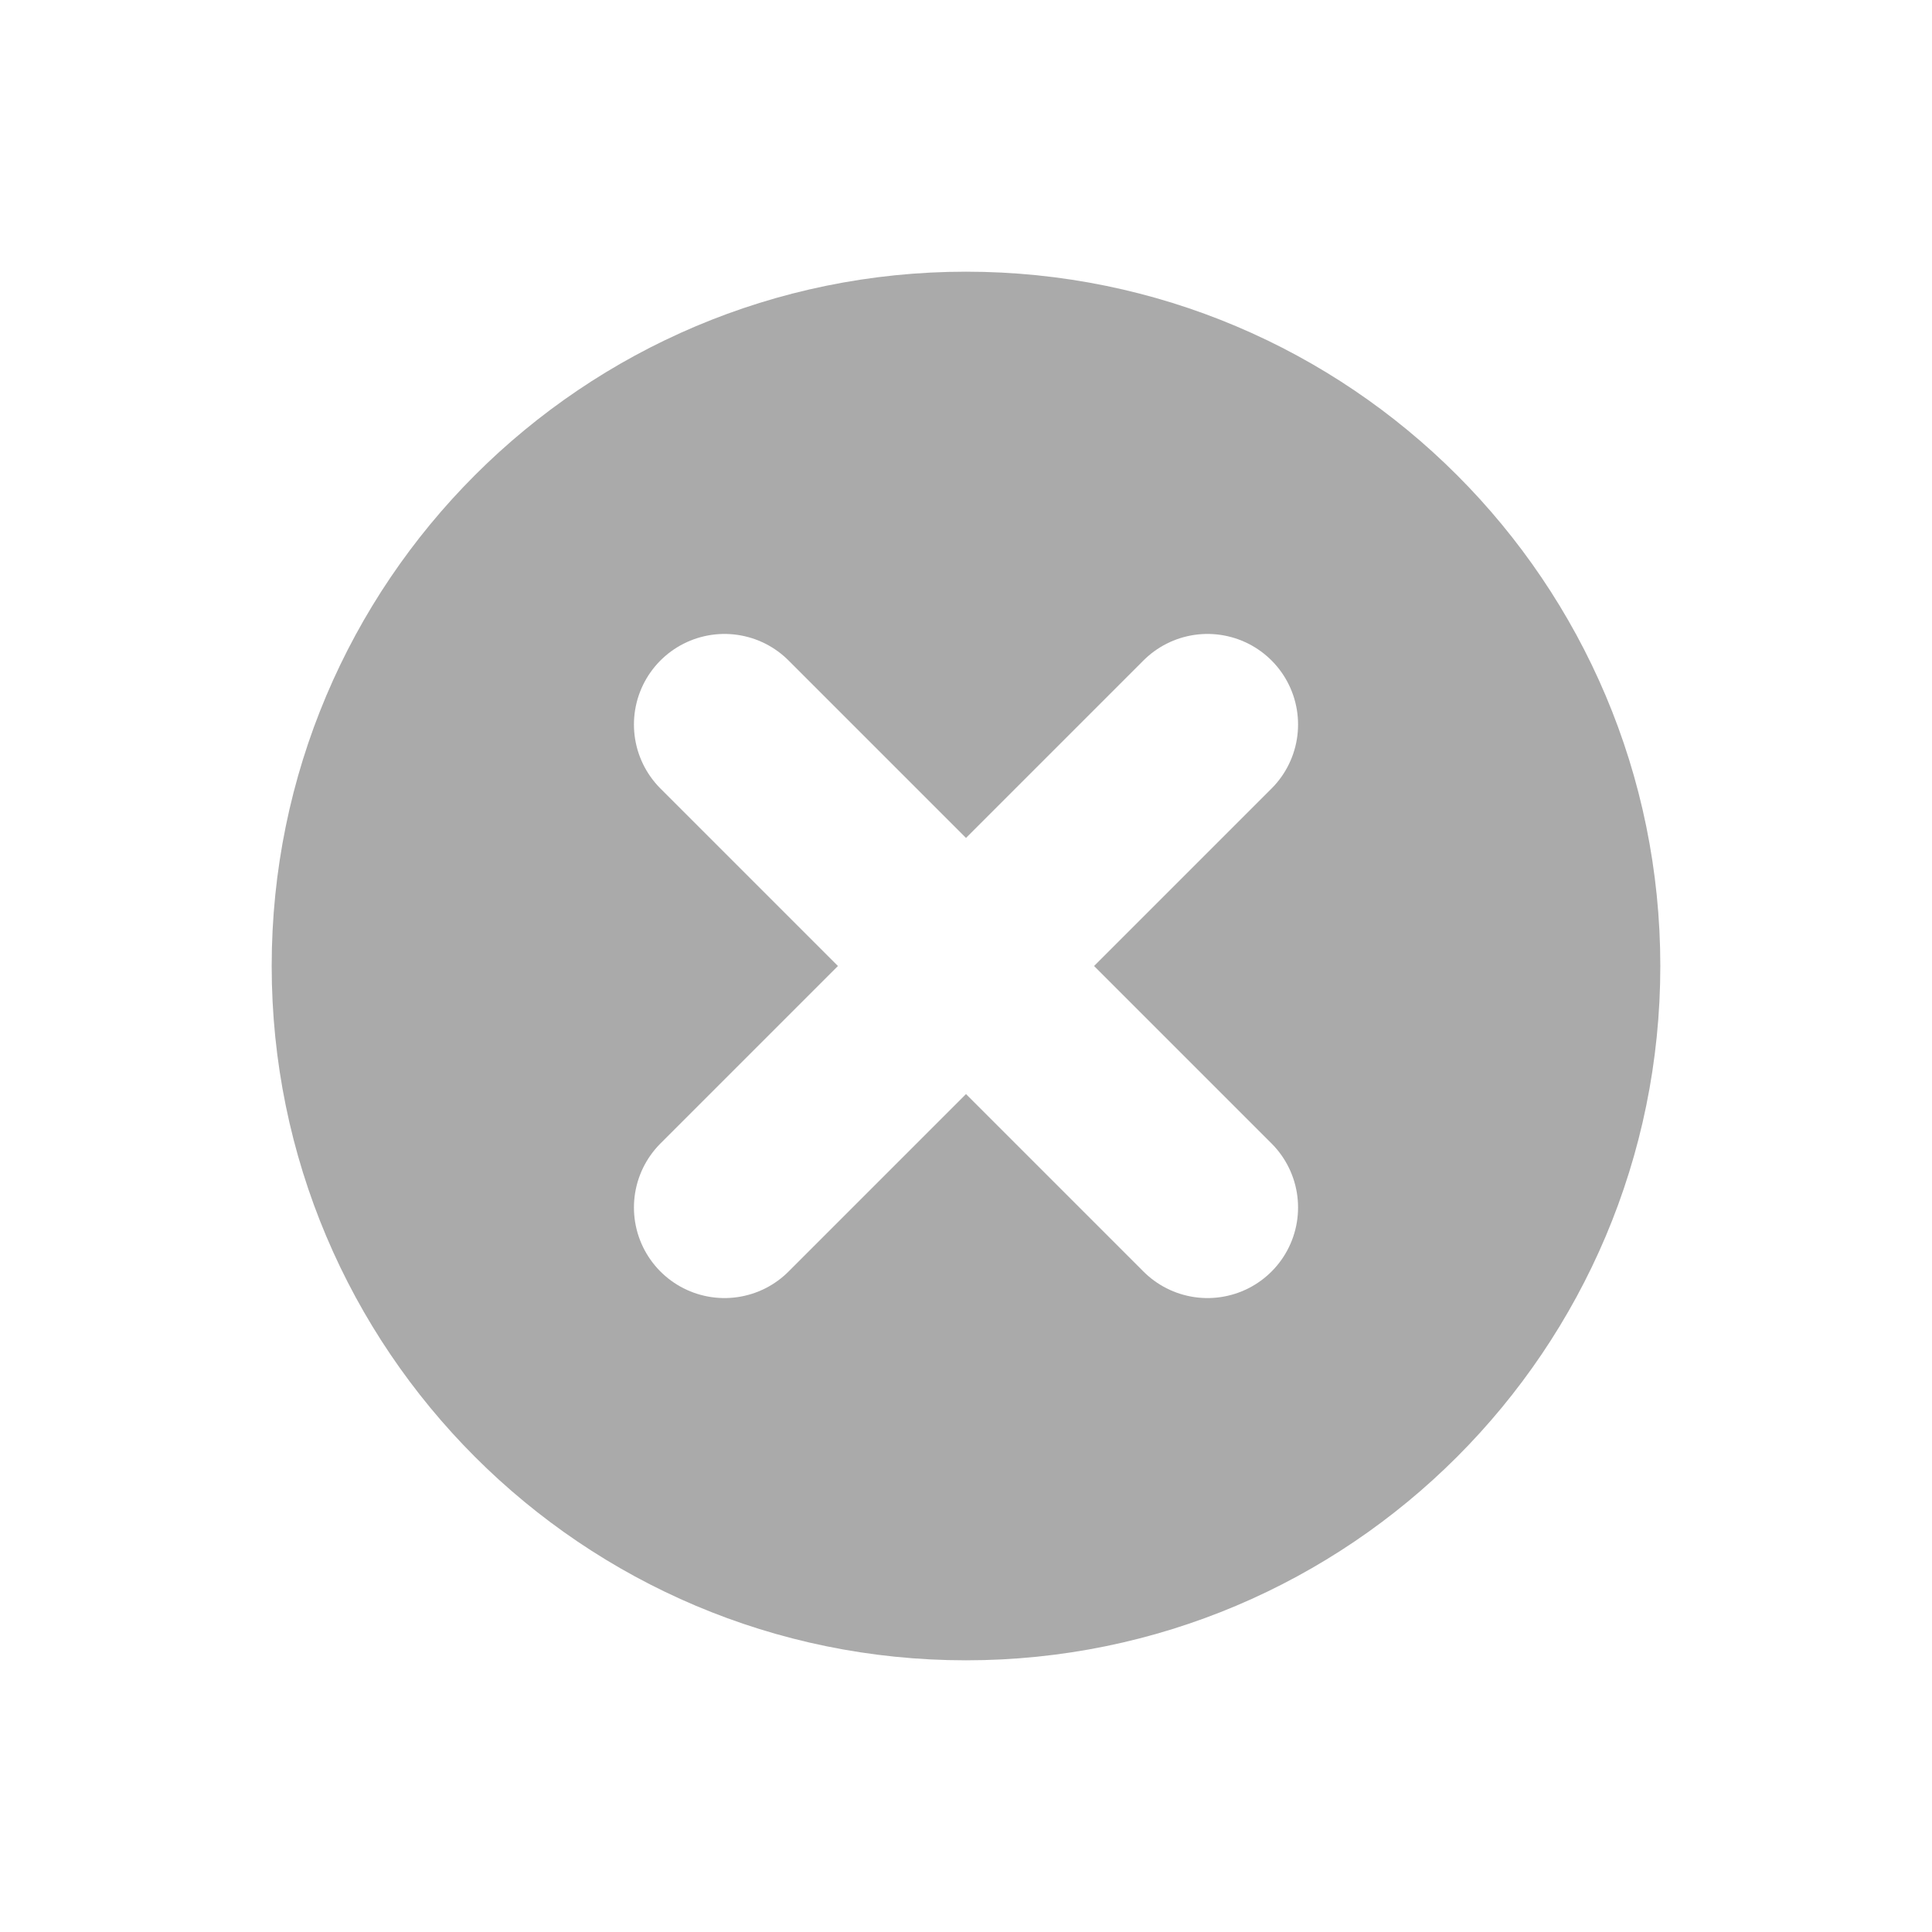
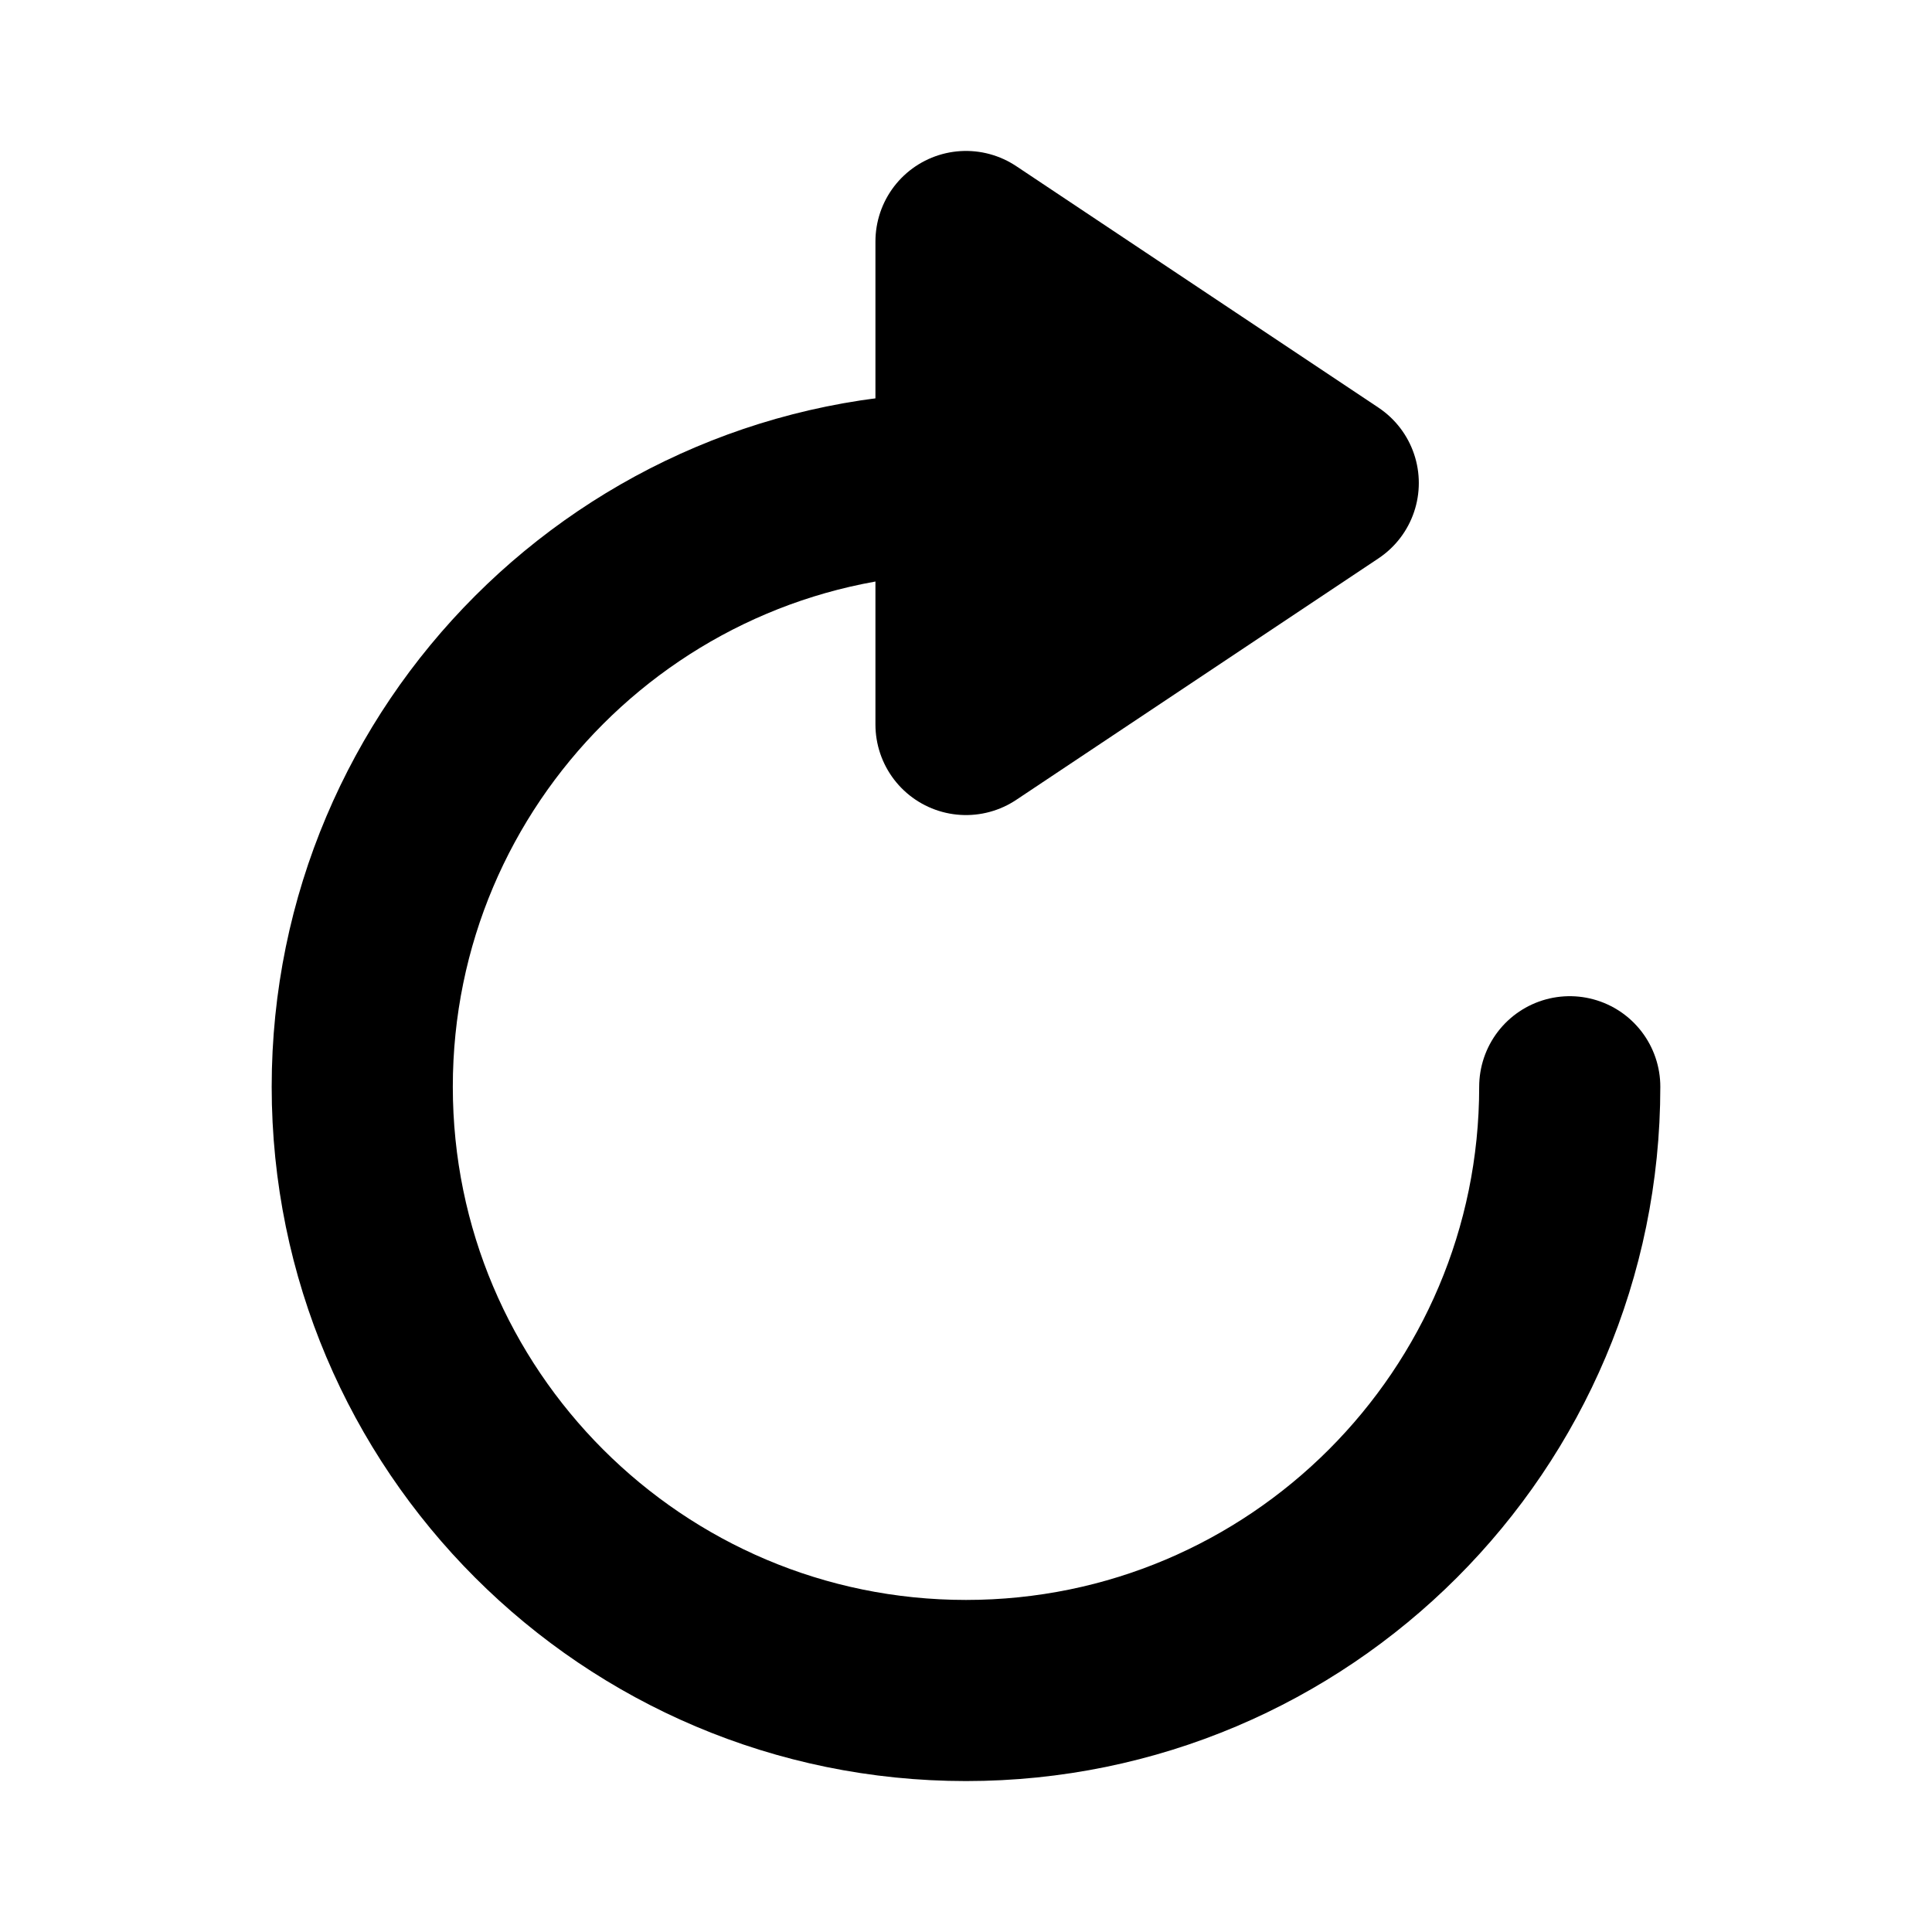
- <svg xmlns="http://www.w3.org/2000/svg" version="1.1" width="16" height="16" xml:space="preserve" id="wIKFilterClear">
-   <circle id="wIKFilterClear-oval2" stroke="rgb(170, 170, 170)" stroke-width="1.5" fill="rgb(170, 170, 170)" cx="8" cy="8" r="5" />
-   <path id="wIKFilterClear-bezier" stroke="rgb(255, 255, 255)" stroke-width="1.5" stroke-linecap="round" stroke-miterlimit="10" fill="none" d="M 6,6 L 10,10" />
-   <path id="wIKFilterClear-bezier2" stroke="rgb(255, 255, 255)" stroke-width="1.5" stroke-linecap="round" stroke-miterlimit="10" fill="none" d="M 6,10 L 10,6" />
+ <svg xmlns="http://www.w3.org/2000/svg" version="1.1" width="16" height="16" xml:space="preserve" id="wIKSharedReload">
+   <path id="wIKSharedReload-oval2" stroke="rgb(0, 0, 0)" stroke-width="1.5" stroke-linecap="round" stroke-miterlimit="10" fill="none" d="M 13,9 C 13,11.76 10.76,14 8,14 5.24,14 3,11.76 3,9 3,6.24 5.24,4 8,4" />
+   <path id="wIKSharedReload-bezier8" stroke="rgb(0, 0, 0)" stroke-width="1.5" stroke-linecap="round" stroke-linejoin="round" stroke-miterlimit="10" fill="rgb(0, 0, 0)" d="M 8,2 L 8,6 11,4 8,2" />
</svg>
